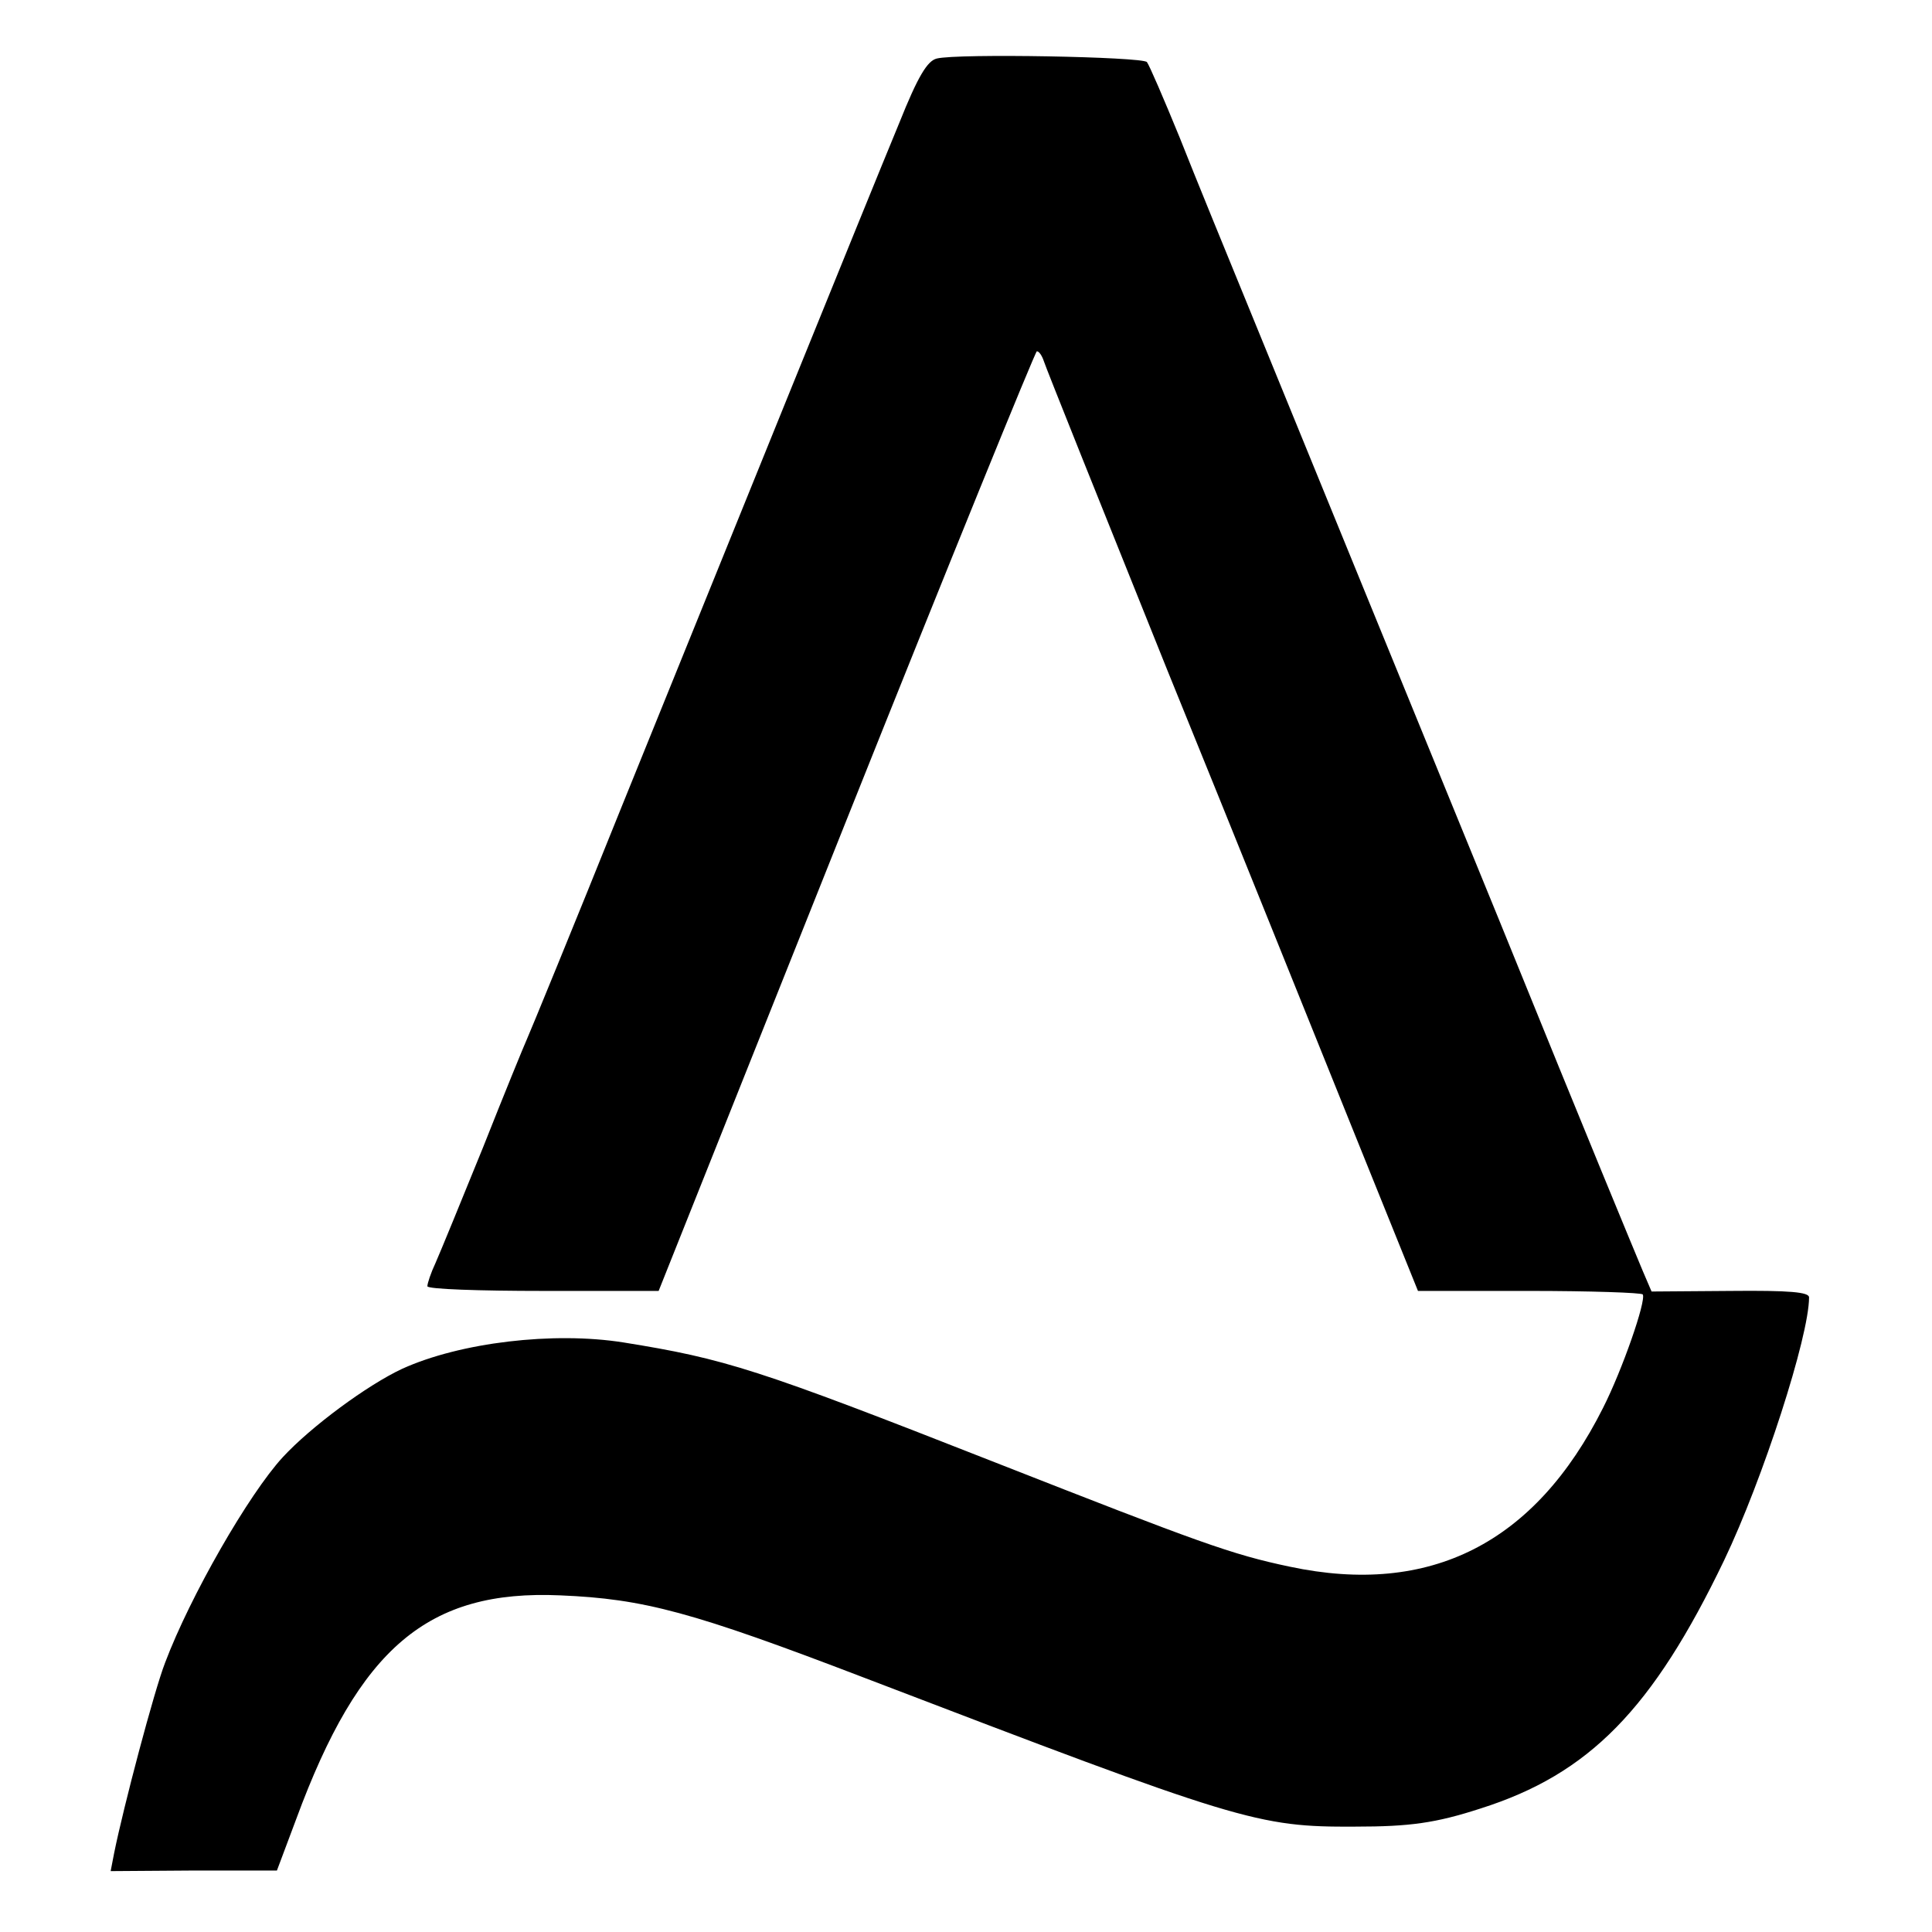
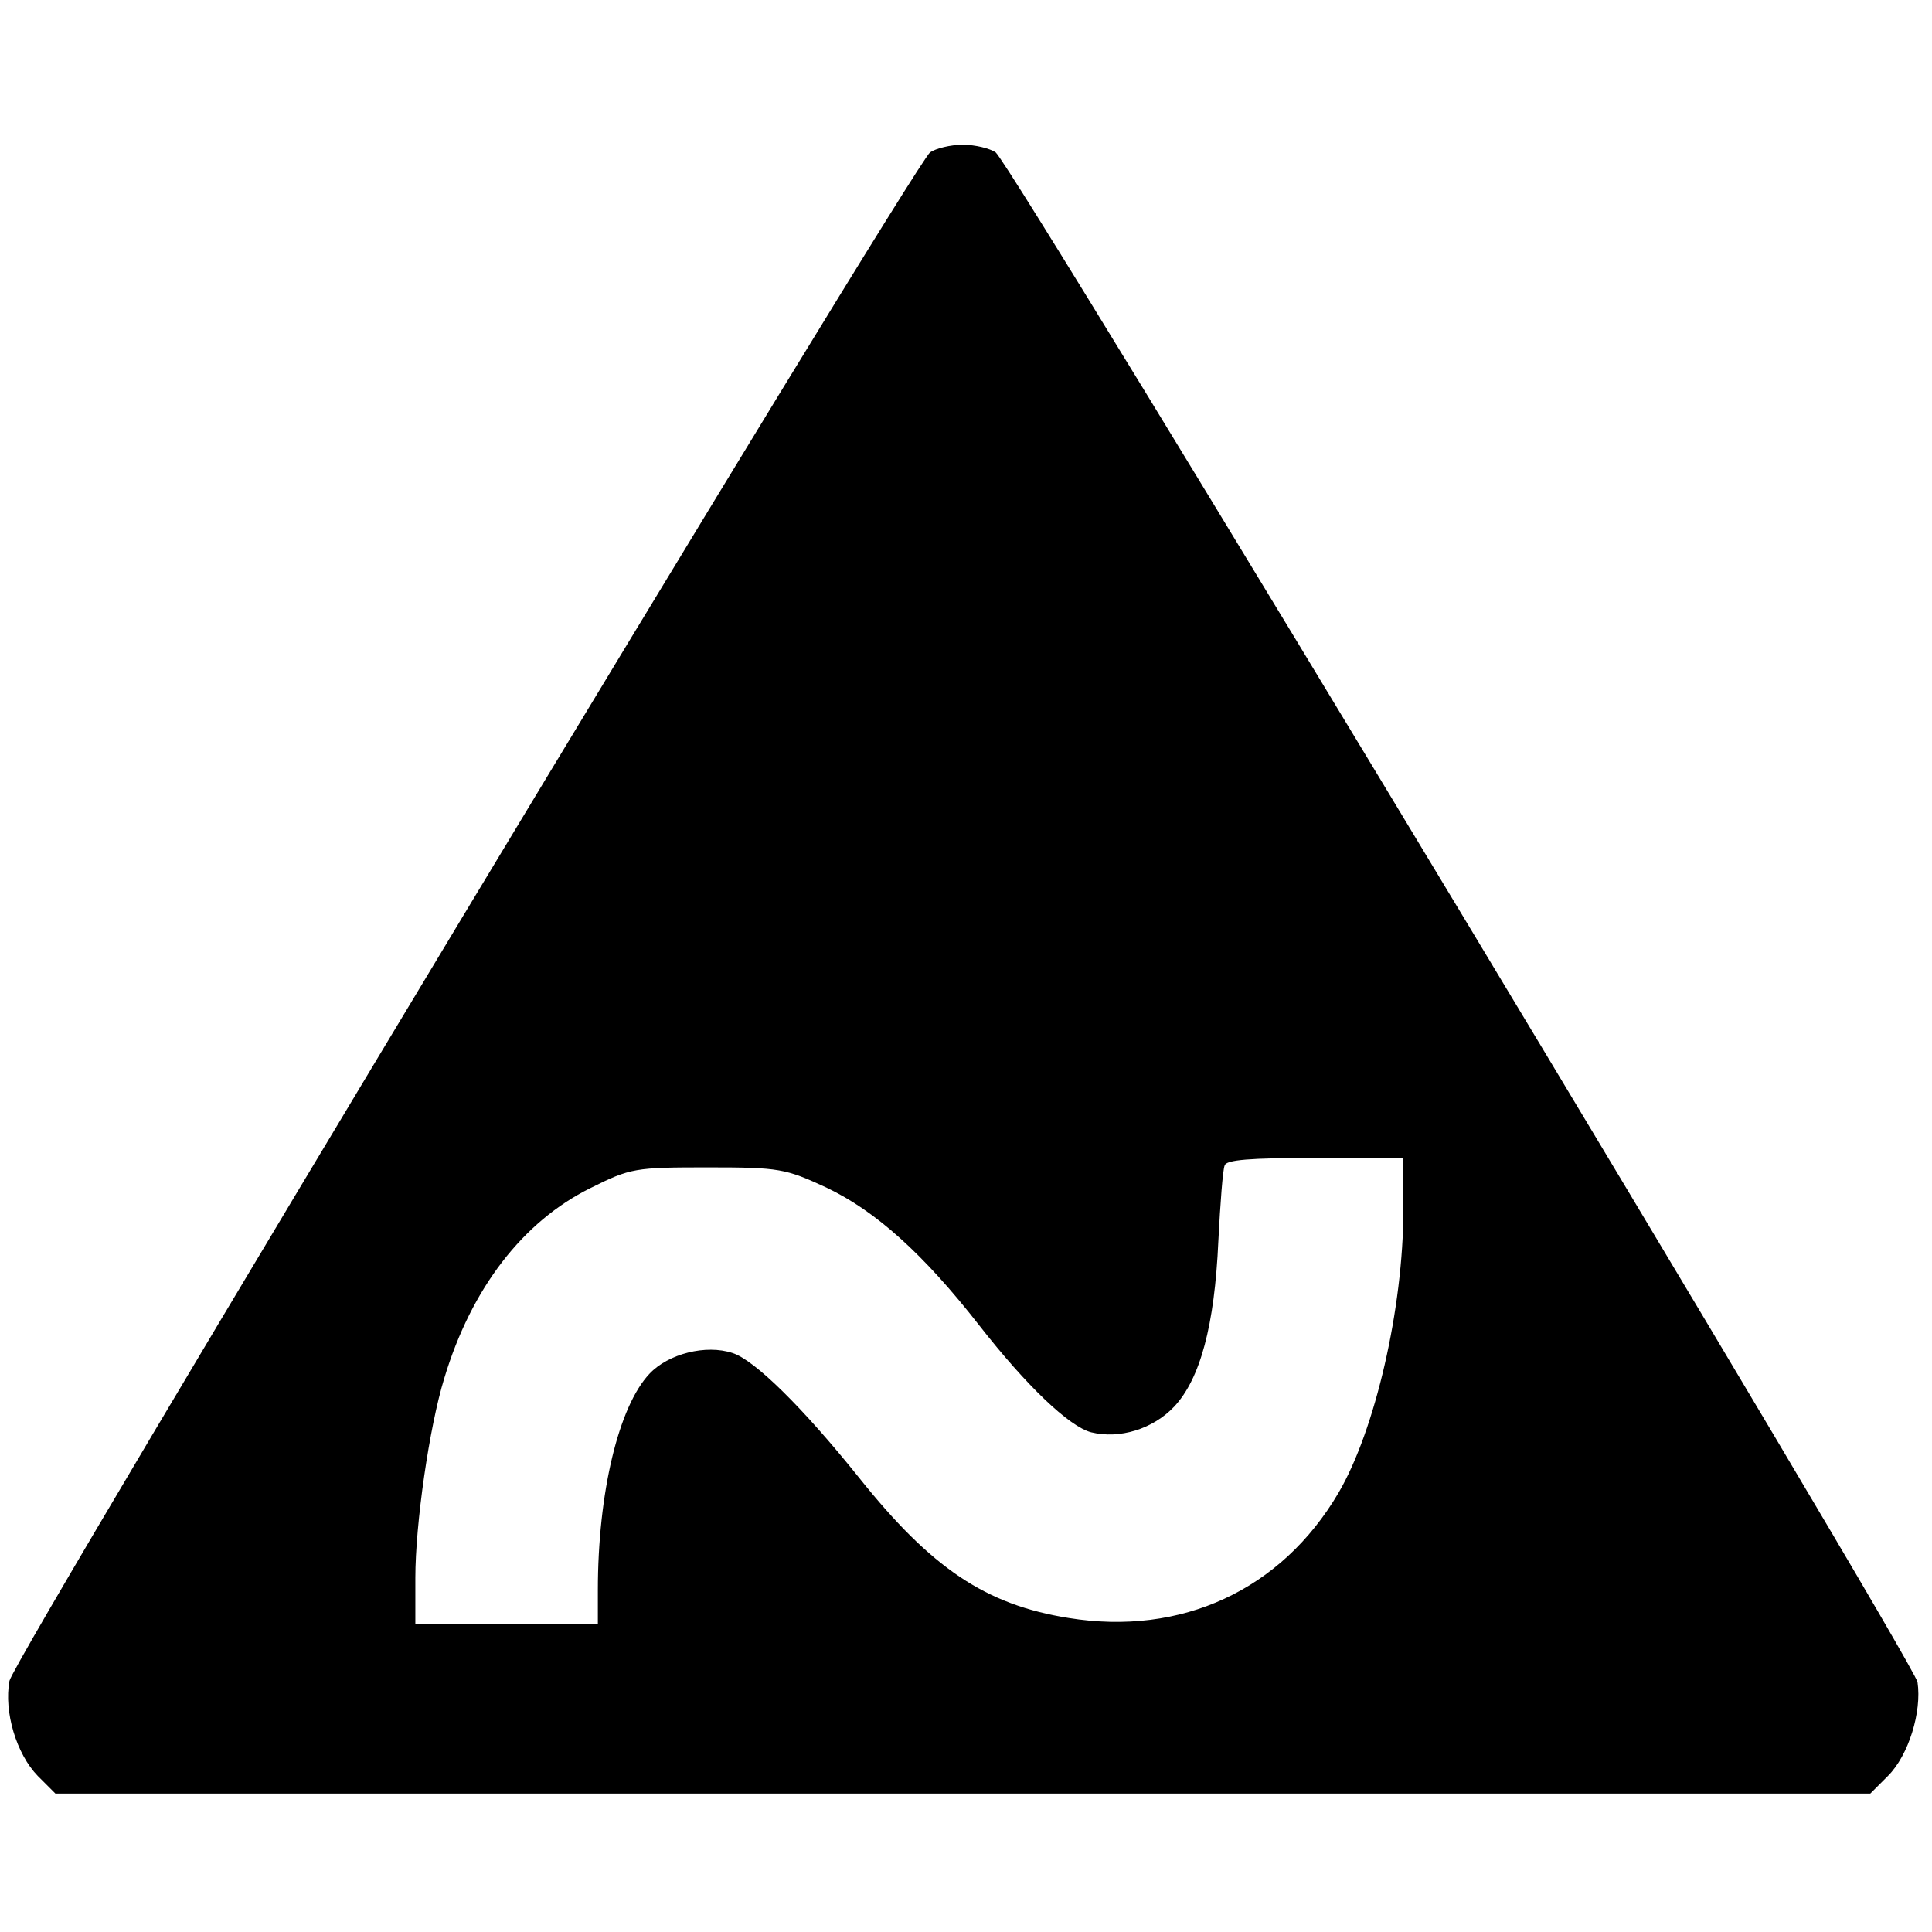
- <svg xmlns="http://www.w3.org/2000/svg" version="1.0" width="330pt" height="330pt" viewBox="0 0 330 330" preserveAspectRatio="xMidYMid meet">
-   <g transform="translate(0,330) scale(0.1,-0.1)" fill="#000000" stroke="none">
-     <path d="M1600 3200 c-16 -4 -32 -30 -64 -110 -60 -145 -289 -711 -473 -1165 -84 -209 -158 -389 -163 -400 -5 -11 -39 -94 -75 -185 -37 -91 -73 -179 -81 -197 -8 -17 -14 -35 -14 -40 0 -5 89 -8 198 -8 l197 0 320 802 c176 441 323 802 326 803 4 0 9 -8 12 -17 3 -10 98 -247 211 -528 114 -280 256 -634 317 -785 l111 -275 190 0 c104 0 192 -3 194 -6 6 -11 -35 -129 -68 -194 -116 -231 -295 -322 -535 -271 -100 21 -154 41 -503 178 -407 160 -461 177 -635 205 -120 19 -279 0 -378 -45 -60 -28 -156 -99 -204 -151 -58 -63 -158 -237 -201 -351 -19 -49 -71 -246 -87 -325 l-6 -31 142 1 142 0 33 88 c108 293 225 392 451 382 143 -6 225 -28 520 -141 640 -245 670 -255 838 -254 93 0 137 6 214 31 186 59 294 170 416 424 66 138 145 382 145 449 0 9 -33 12 -134 11 l-135 -1 -15 35 c-20 48 -87 209 -246 601 -133 325 -273 668 -419 1025 -43 105 -100 244 -126 310 -27 66 -52 124 -56 129 -8 9 -323 15 -359 6z" />
+ <svg xmlns="http://www.w3.org/2000/svg" version="1.0" width="307pt" height="307pt" viewBox="0 0 307 307" preserveAspectRatio="xMidYMid meet">
+   <g transform="translate(0,307) scale(0.1,-0.1)" fill="#000000" stroke="none">
+     <path d="M1478 2828 c-29 -24 -1456 -2392 -1463 -2429 -9 -49 11 -116 45 -151 l28 -28 1442 0 1442 0 28 28 c33 33 54 102 47 149 -6 34 -1436 2408 -1465 2431 -9 6 -32 12 -52 12 -20 0 -43 -6 -52 -12z m752 -1680 c0 -157 -45 -351 -103 -450 -91 -155 -250 -228 -429 -199 -132 21 -218 79 -333 223 -89 111 -166 187 -201 198 -42 14 -102 -1 -132 -33 -49 -52 -82 -189 -82 -344 l0 -53 -145 0 -145 0 0 73 c0 85 22 239 46 317 43 143 125 249 232 302 64 32 71 33 187 33 114 0 123 -2 188 -32 78 -37 154 -105 243 -219 75 -96 143 -161 178 -170 45 -11 98 5 132 41 41 44 64 128 70 263 3 59 7 113 10 120 2 9 40 12 144 12 l140 0 0 -82z" />
  </g>
</svg>
